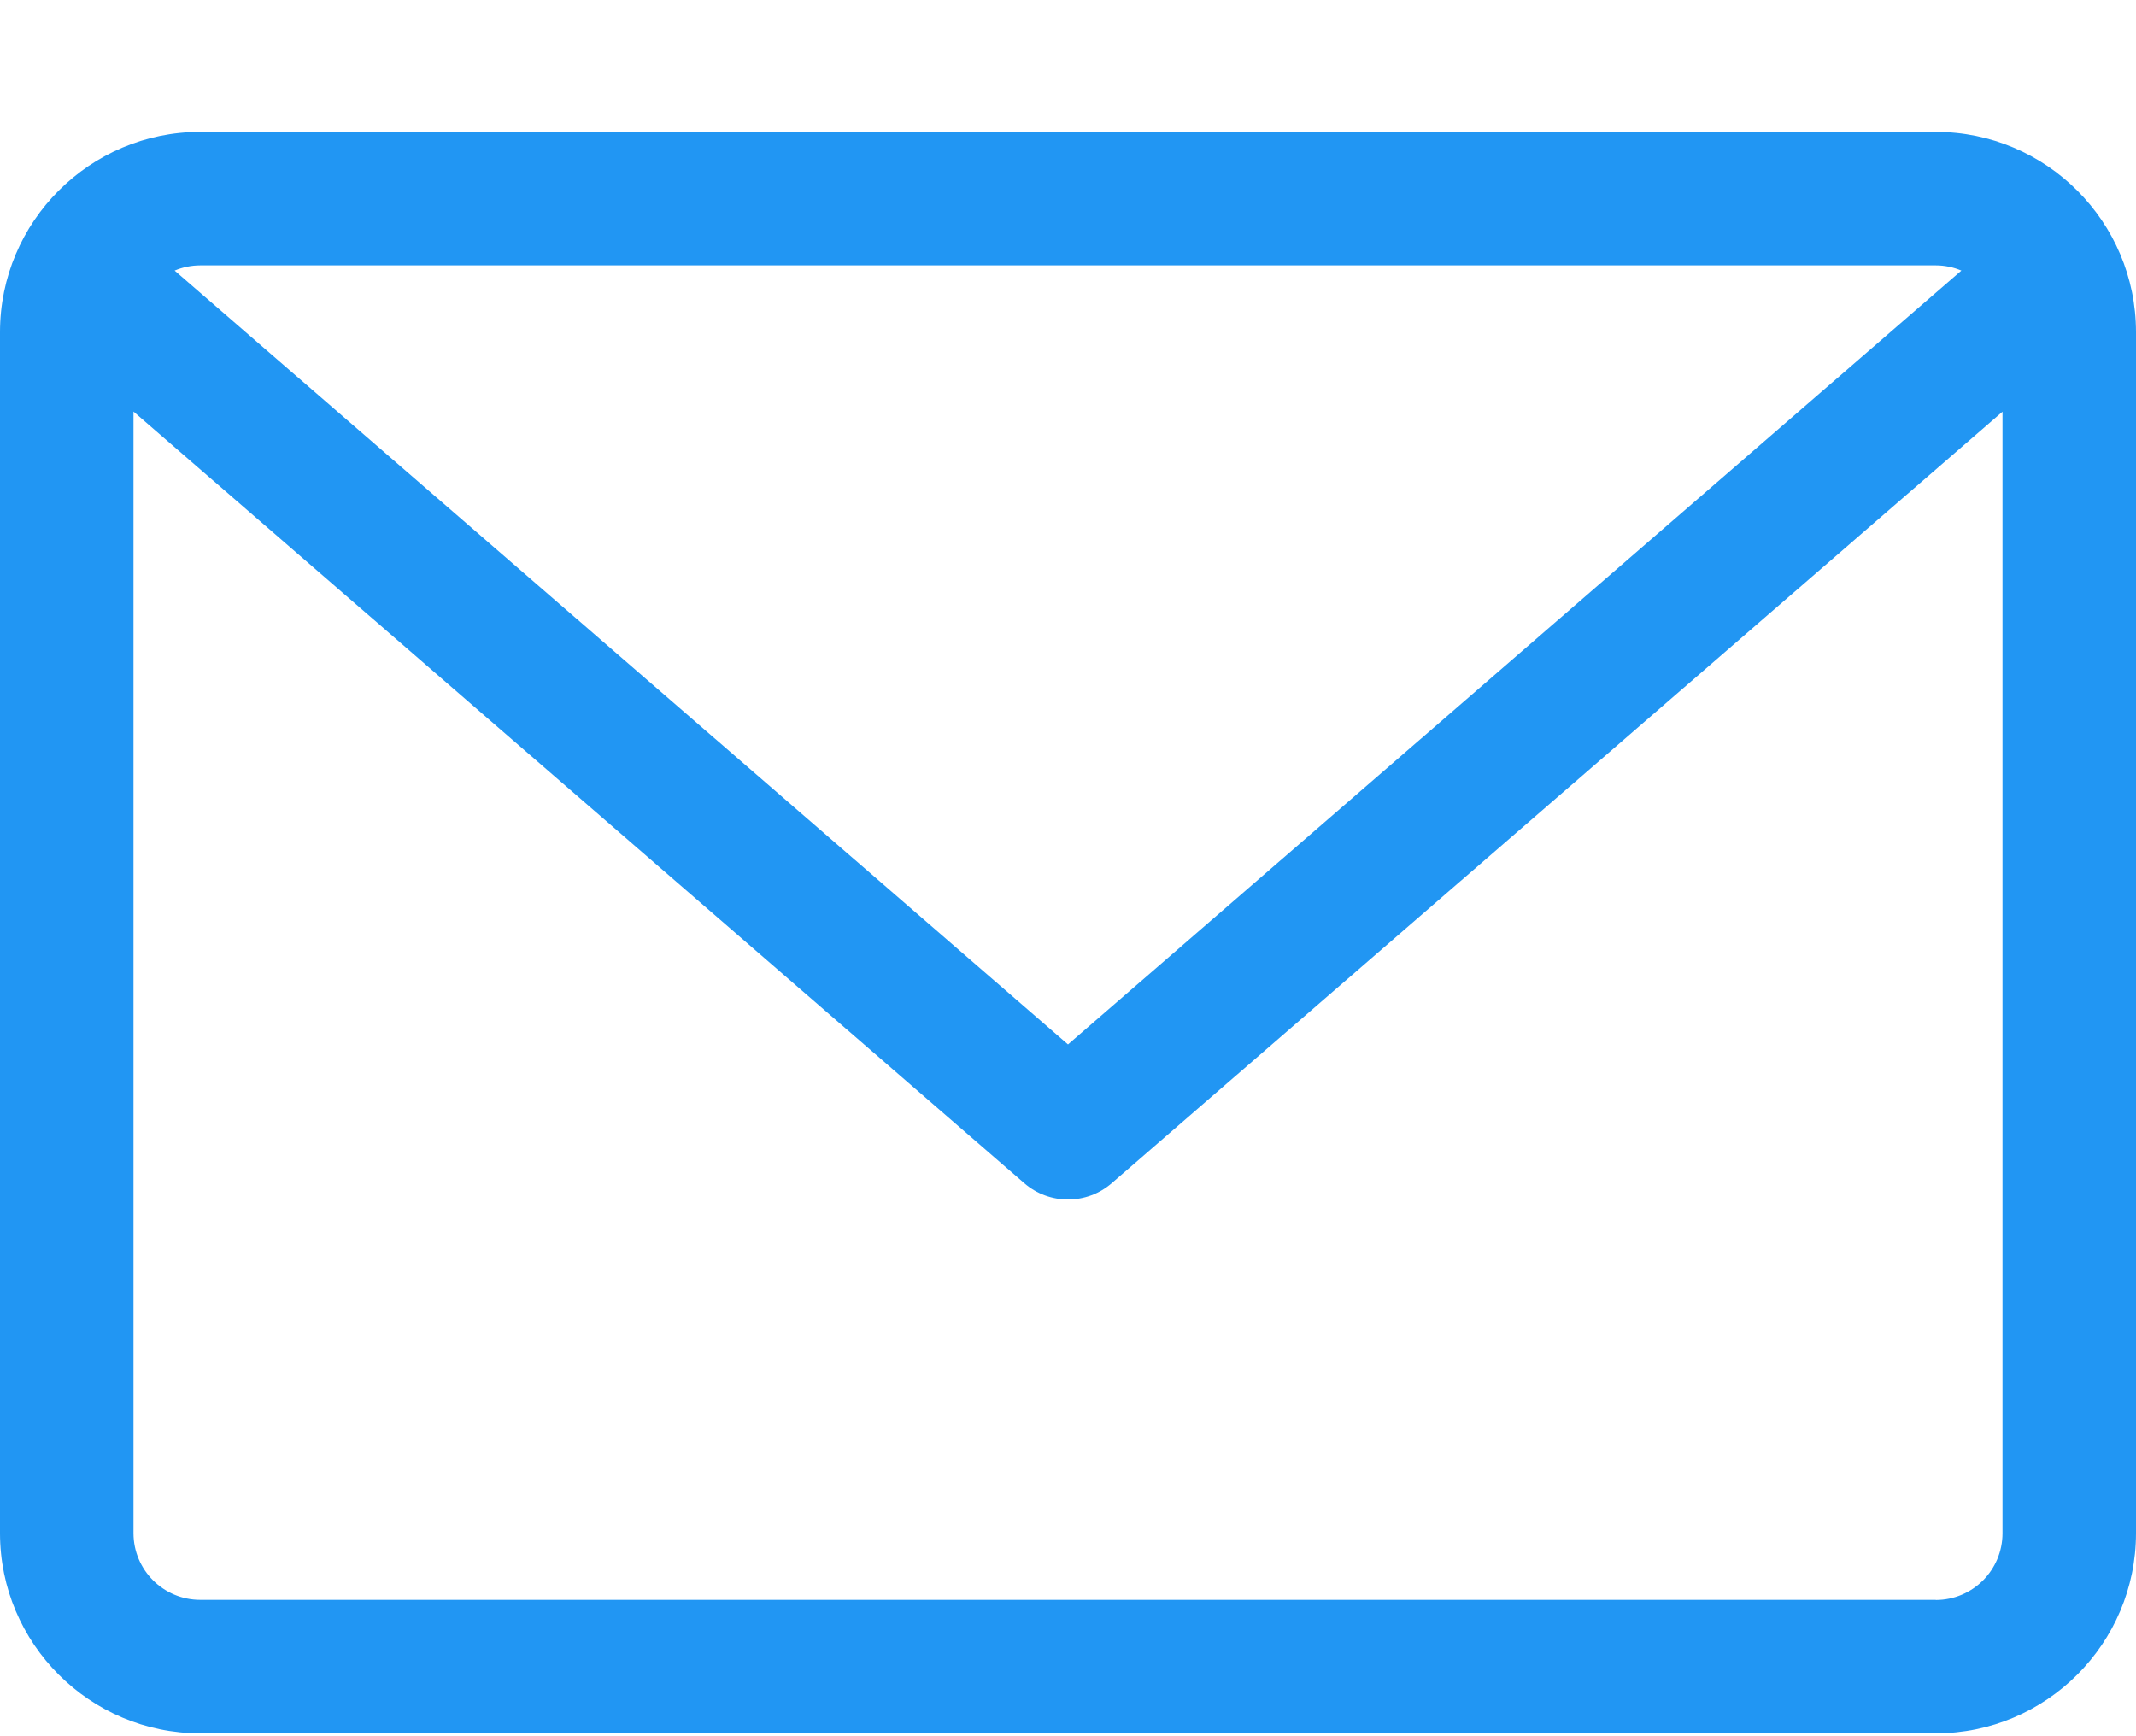
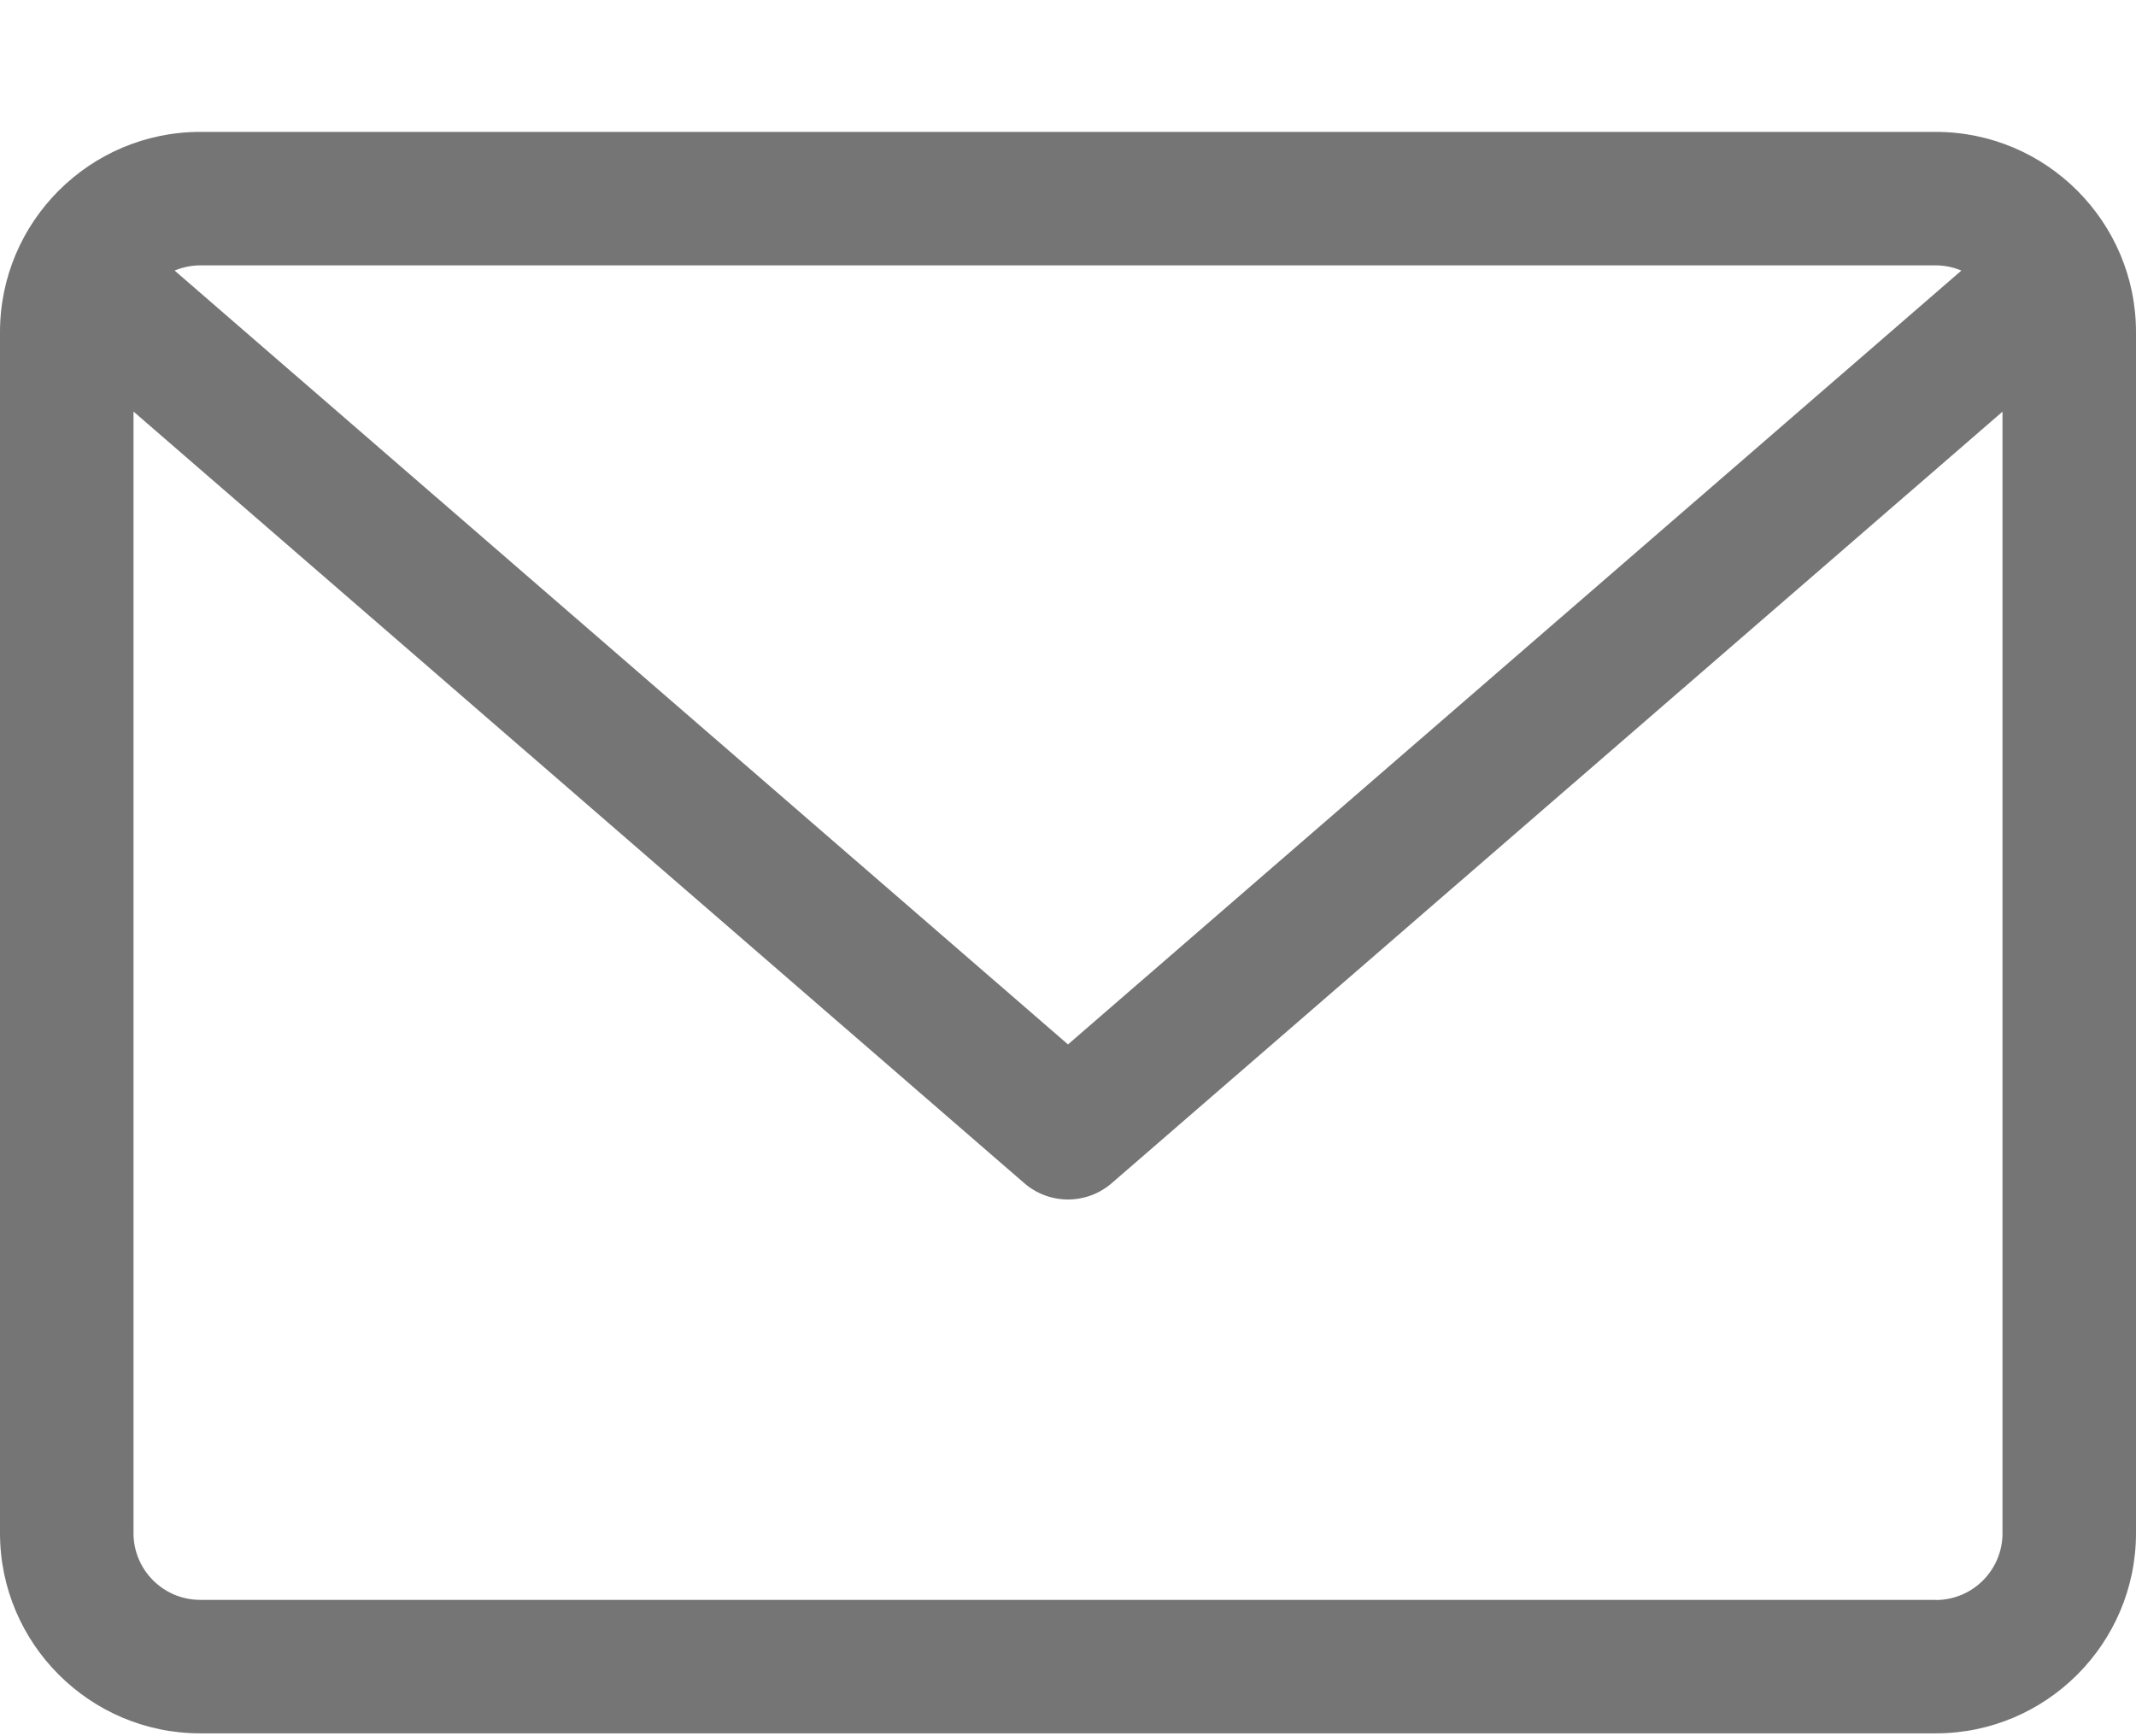
<svg xmlns="http://www.w3.org/2000/svg" fill="none" viewBox="0 0 16 13">
-   <path d="M14.5.988h-13c-.827 0-1.5.673-1.5 1.5v8.997c0 .827.673 1.5 1.5 1.5h13c.827 0 1.5-.673 1.5-1.5V2.488c0-.827-.673-1.5-1.5-1.5Zm0 1c.068 0 .133.014.192.039L8 7.824 1.308 2.027a.498.498 0 0 1 .192-.039h13Zm0 9.997h-13a.5.5 0 0 1-.5-.5V3.083l6.672 5.78a.5.5 0 0 0 .656 0L15 3.084v8.402a.5.5 0 0 1-.5.5Z" fill="#2196F3" />
+   <path d="M14.5.988h-13c-.827 0-1.5.673-1.5 1.5v8.997c0 .827.673 1.5 1.5 1.5h13c.827 0 1.5-.673 1.5-1.5V2.488c0-.827-.673-1.5-1.5-1.5Zm0 1c.068 0 .133.014.192.039L8 7.824 1.308 2.027a.498.498 0 0 1 .192-.039h13Zm0 9.997h-13a.5.5 0 0 1-.5-.5V3.083l6.672 5.78a.5.5 0 0 0 .656 0L15 3.084v8.402a.5.5 0 0 1-.5.5Z" fill="#757575" />
</svg>
